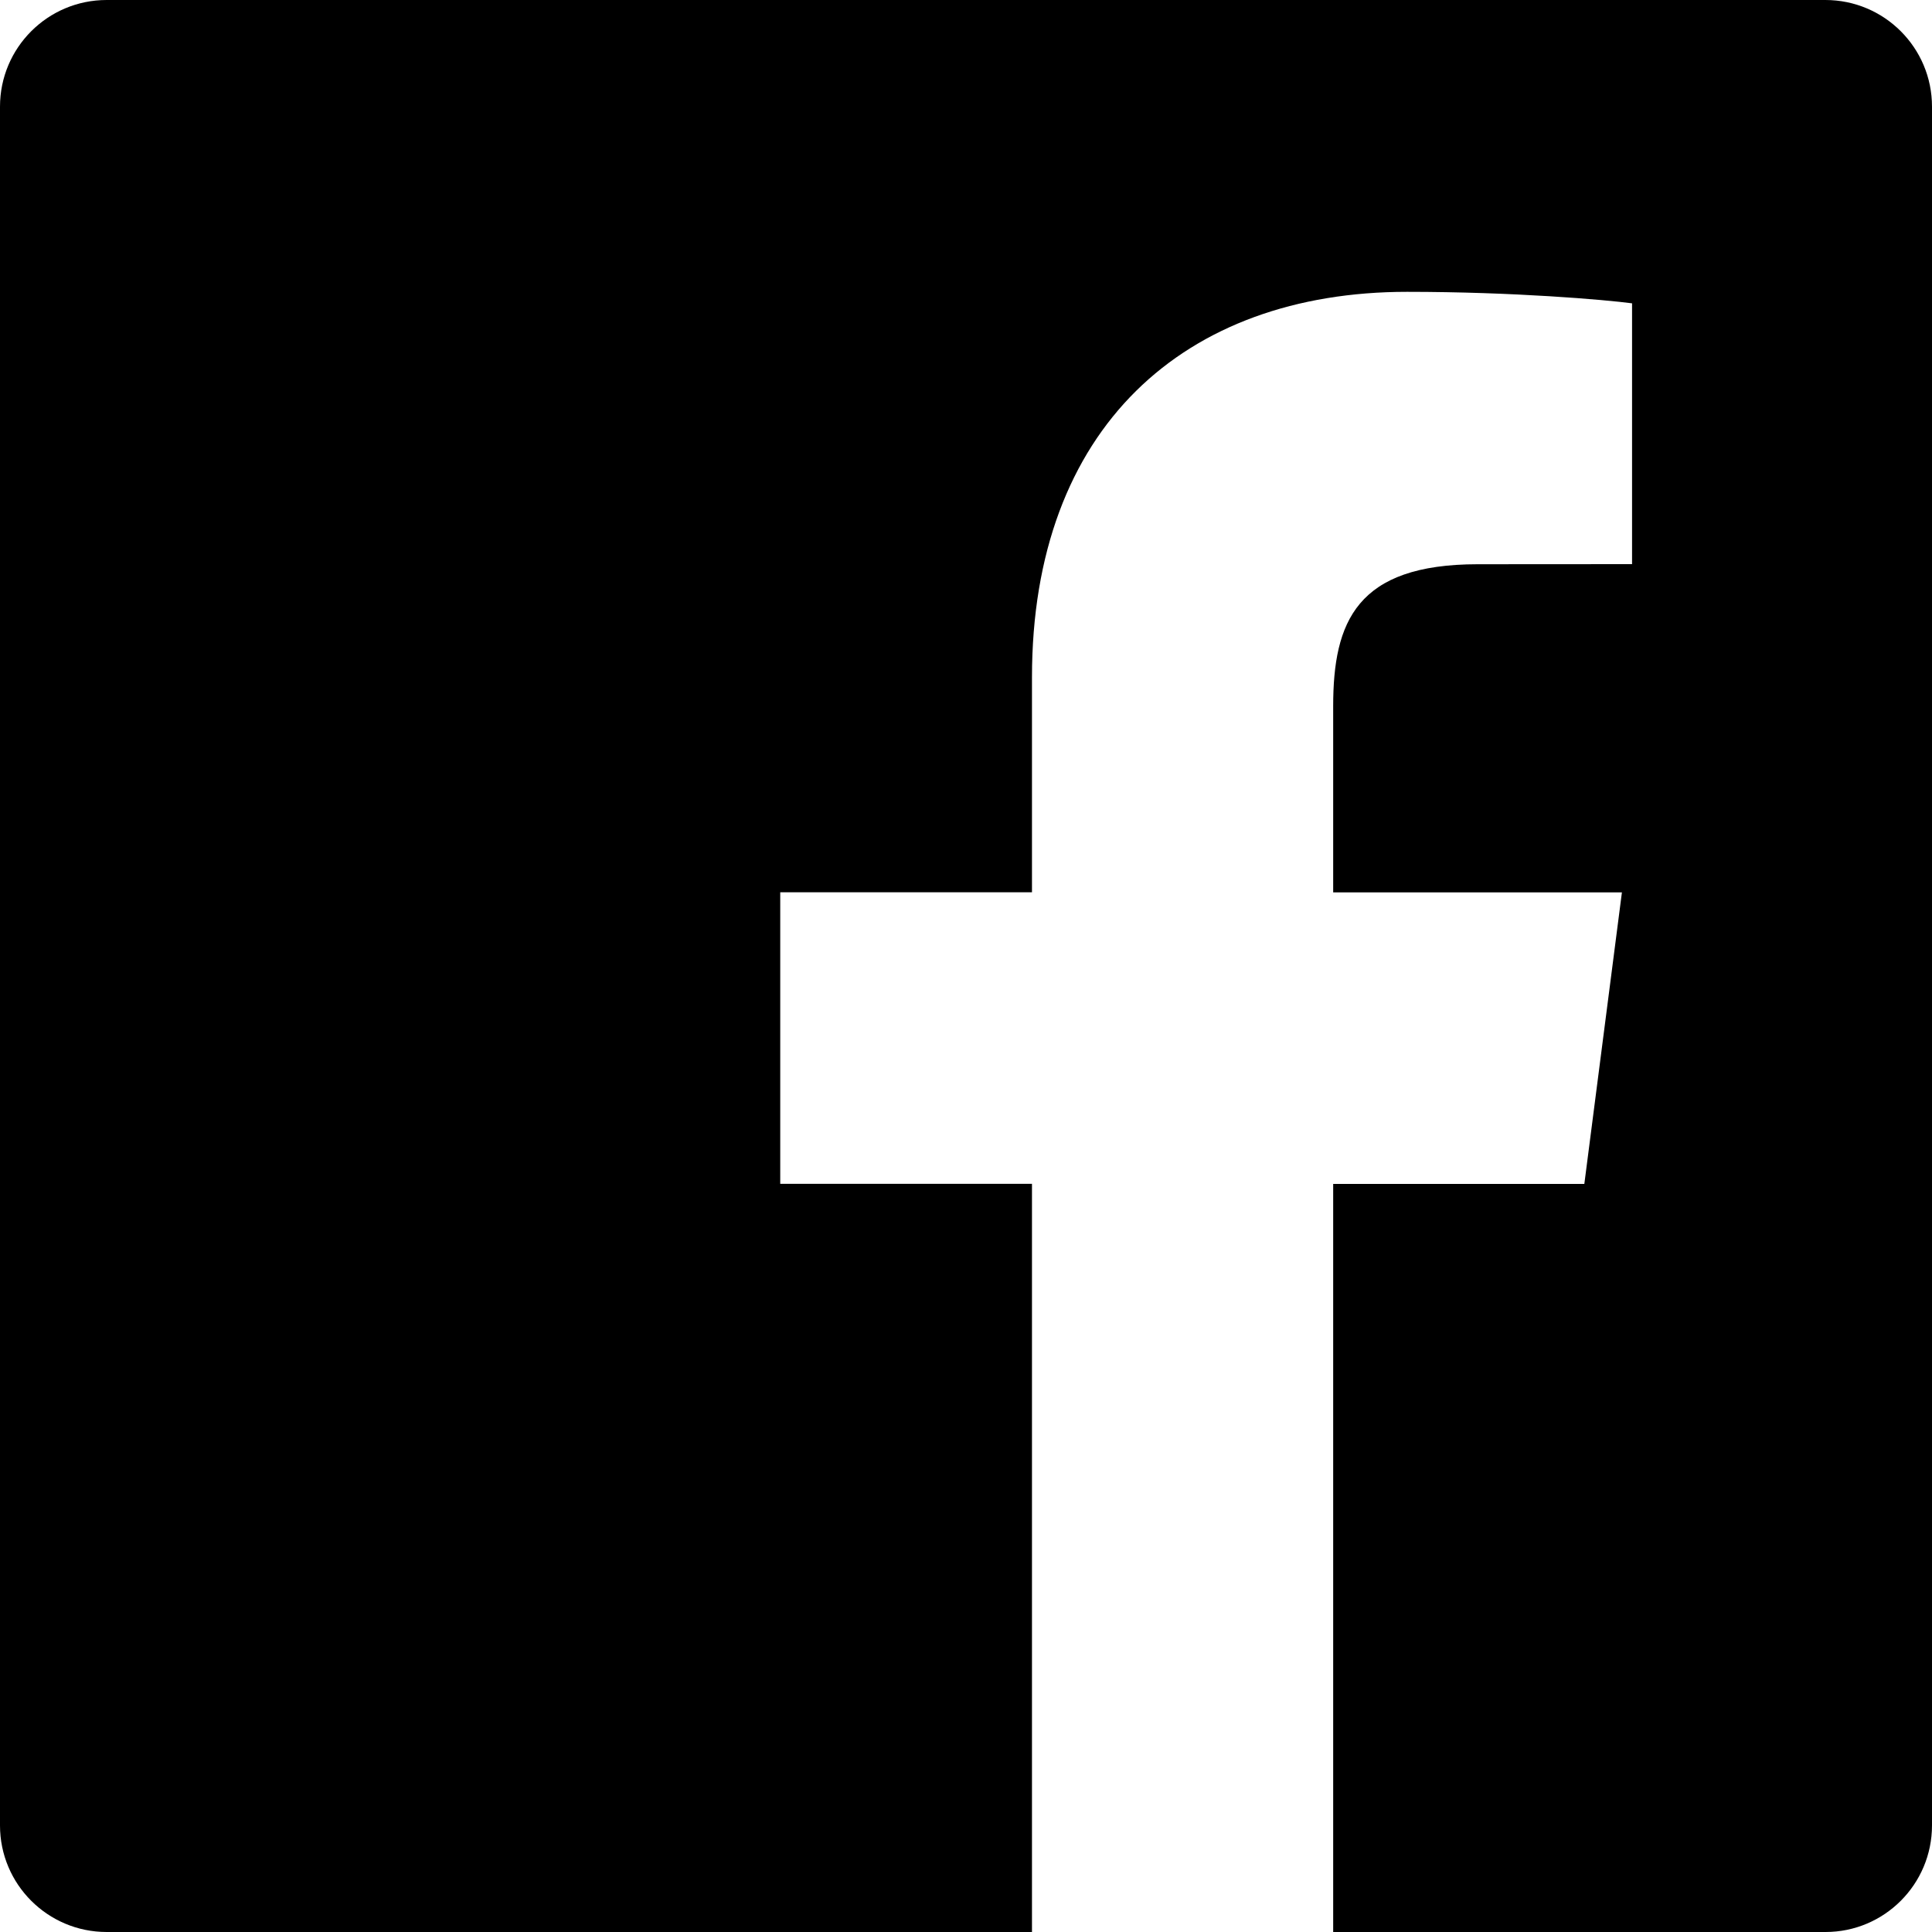
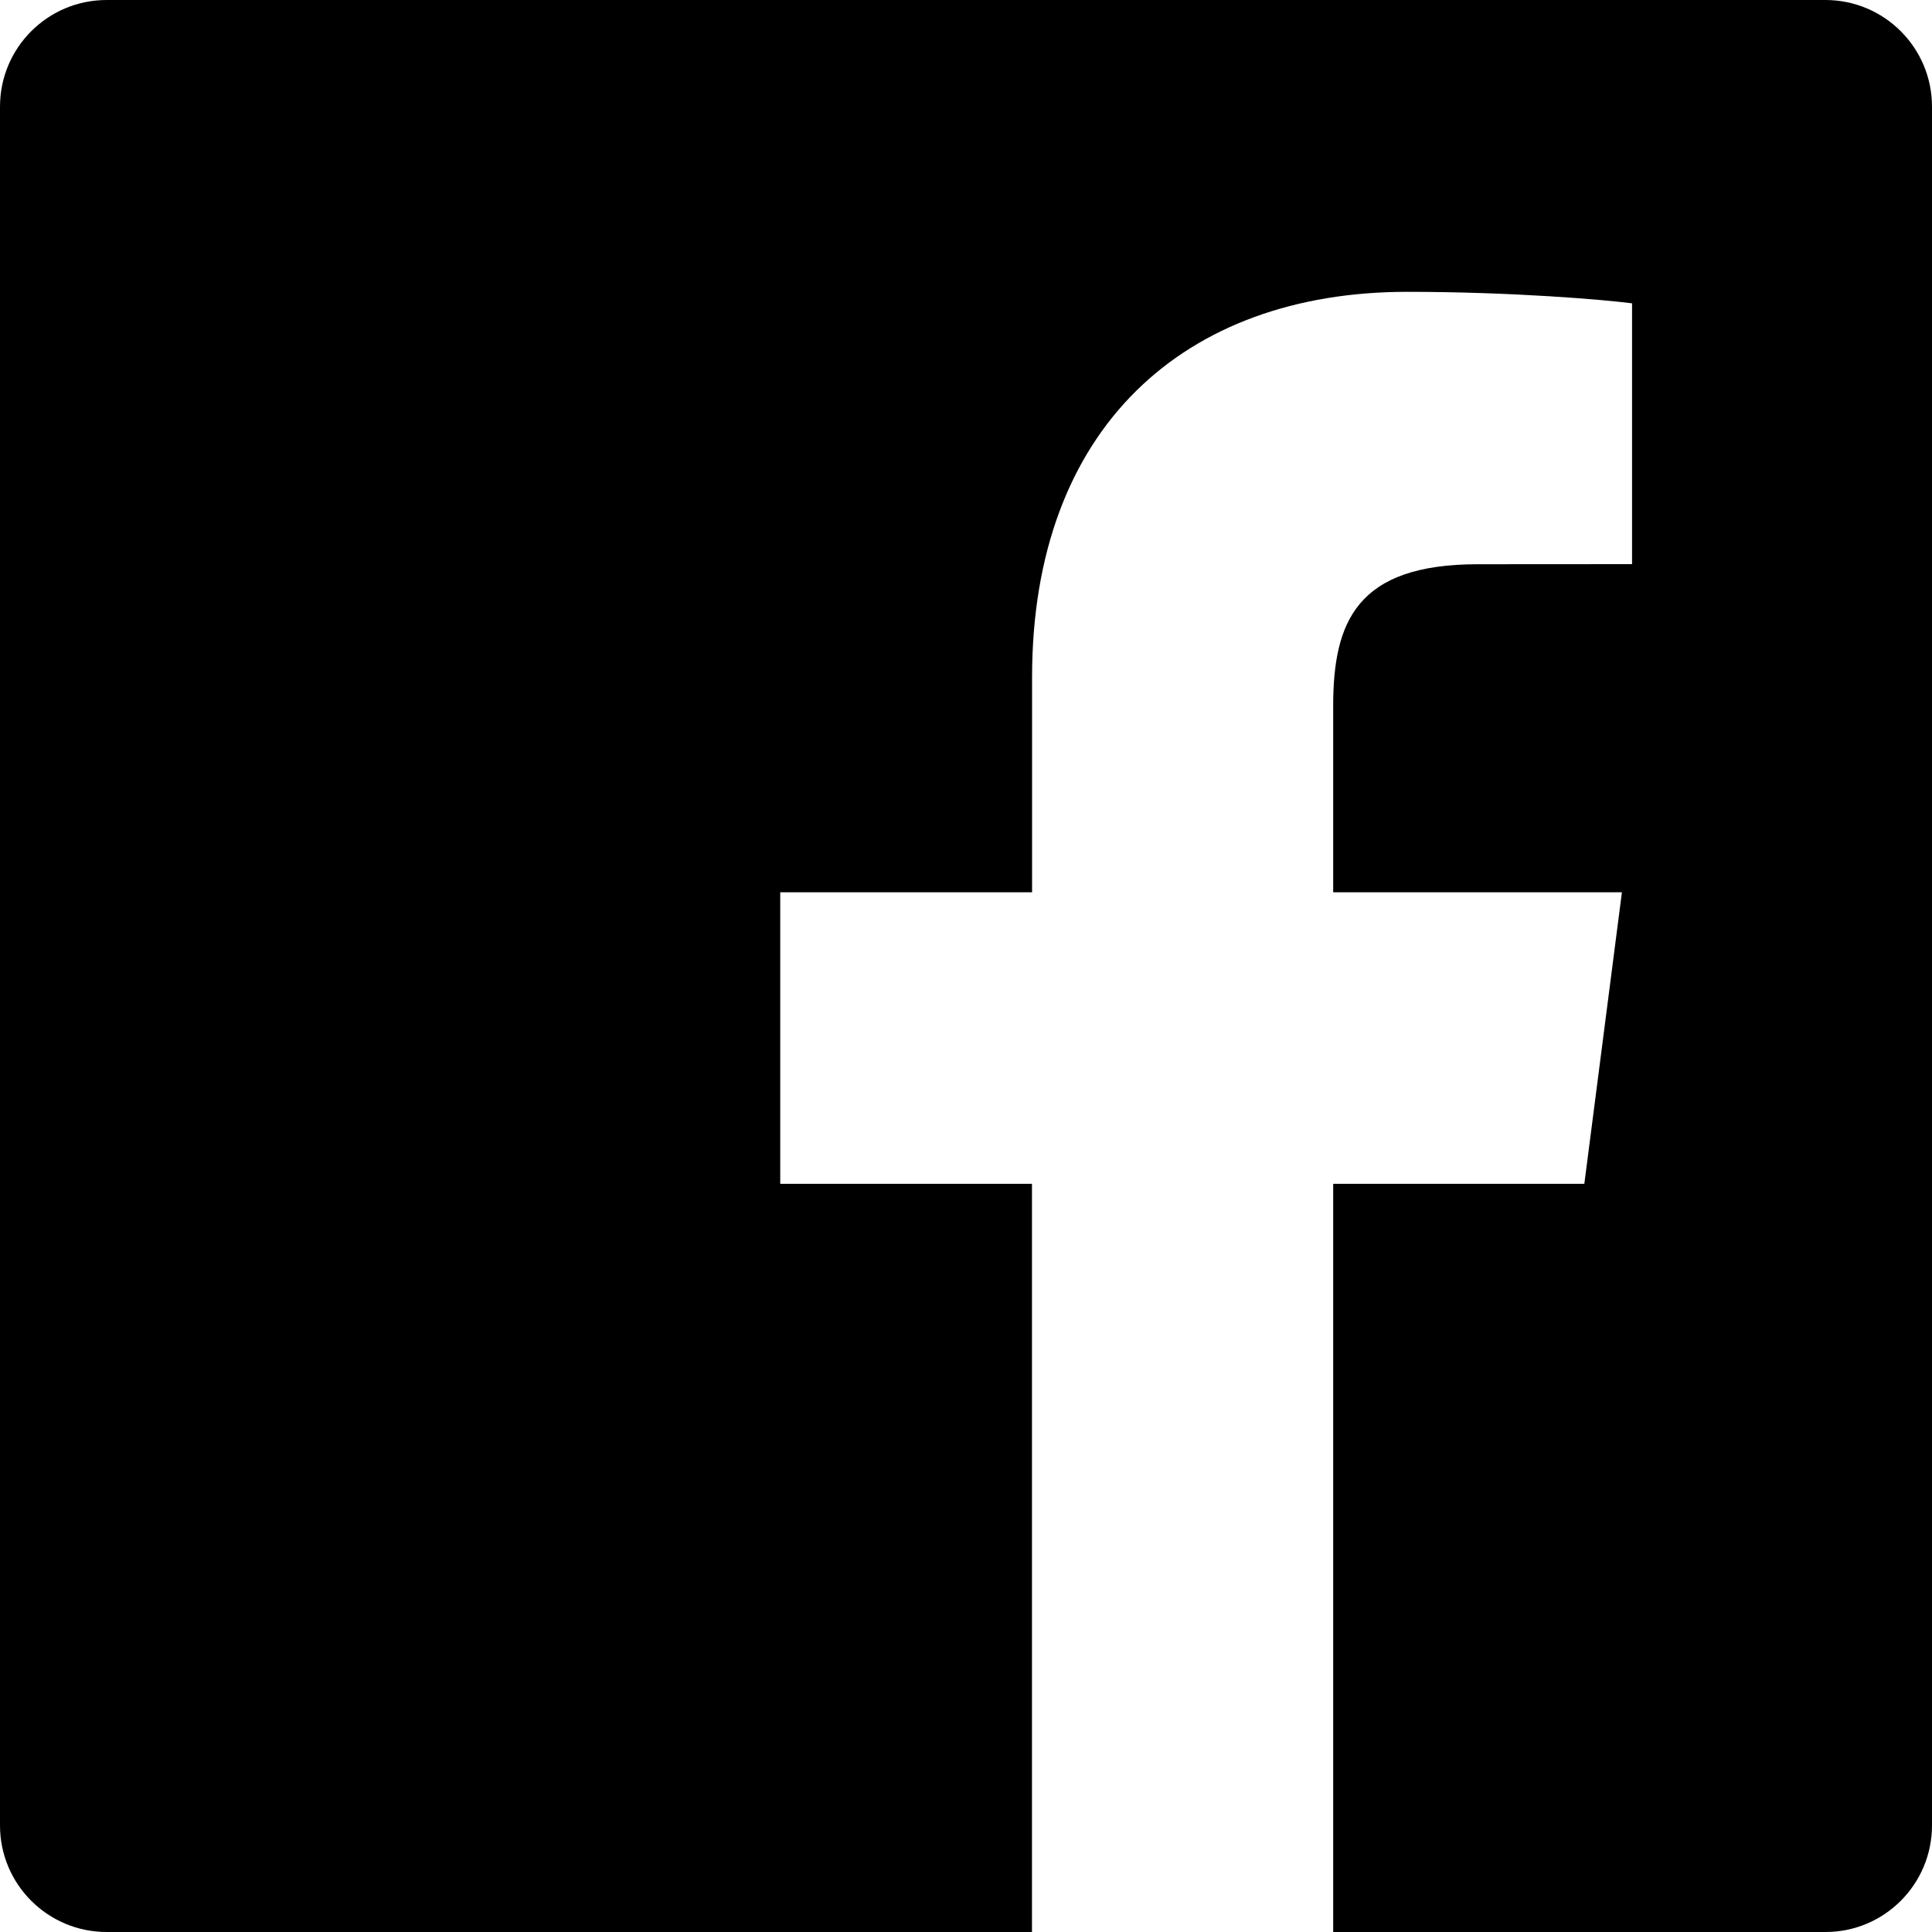
- <svg xmlns="http://www.w3.org/2000/svg" width="20" height="20" viewBox="0 0 20 20" fill="none">
-   <path d="M18.896 0H1.104C0.494 0 0 0.494 0 1.104V18.897C0 19.506 0.494 20 1.104 20H10.683V12.255H8.077V9.237H10.683V7.011C10.683 4.428 12.261 3.021 14.566 3.021C15.67 3.021 16.618 3.103 16.895 3.14V5.84L15.297 5.841C14.043 5.841 13.801 6.437 13.801 7.31V9.238H16.79L16.401 12.256H13.801V20H18.898C19.506 20 20 19.506 20 18.896V1.104C20 0.494 19.506 0 18.896 0V0Z" fill="black" />
+ <svg xmlns="http://www.w3.org/2000/svg" width="20" height="20" fill="none">
+   <path d="M18.896 0H1.104C.494 0 0 .494 0 1.104V18.897C0 19.506.494 20 1.104 20h9.579v-7.745H8.077V9.237h2.607V7.011c0-2.583 1.577-3.99 3.882-3.99 1.104 0 2.053.083 2.329.119v2.7l-1.598.001c-1.253 0-1.496.596-1.496 1.469v1.927H16.79l-.389 3.018h-2.6V20h5.097C19.506 20 20 19.506 20 18.896V1.104C20 .494 19.506 0 18.896 0z" fill="#000" />
</svg>
